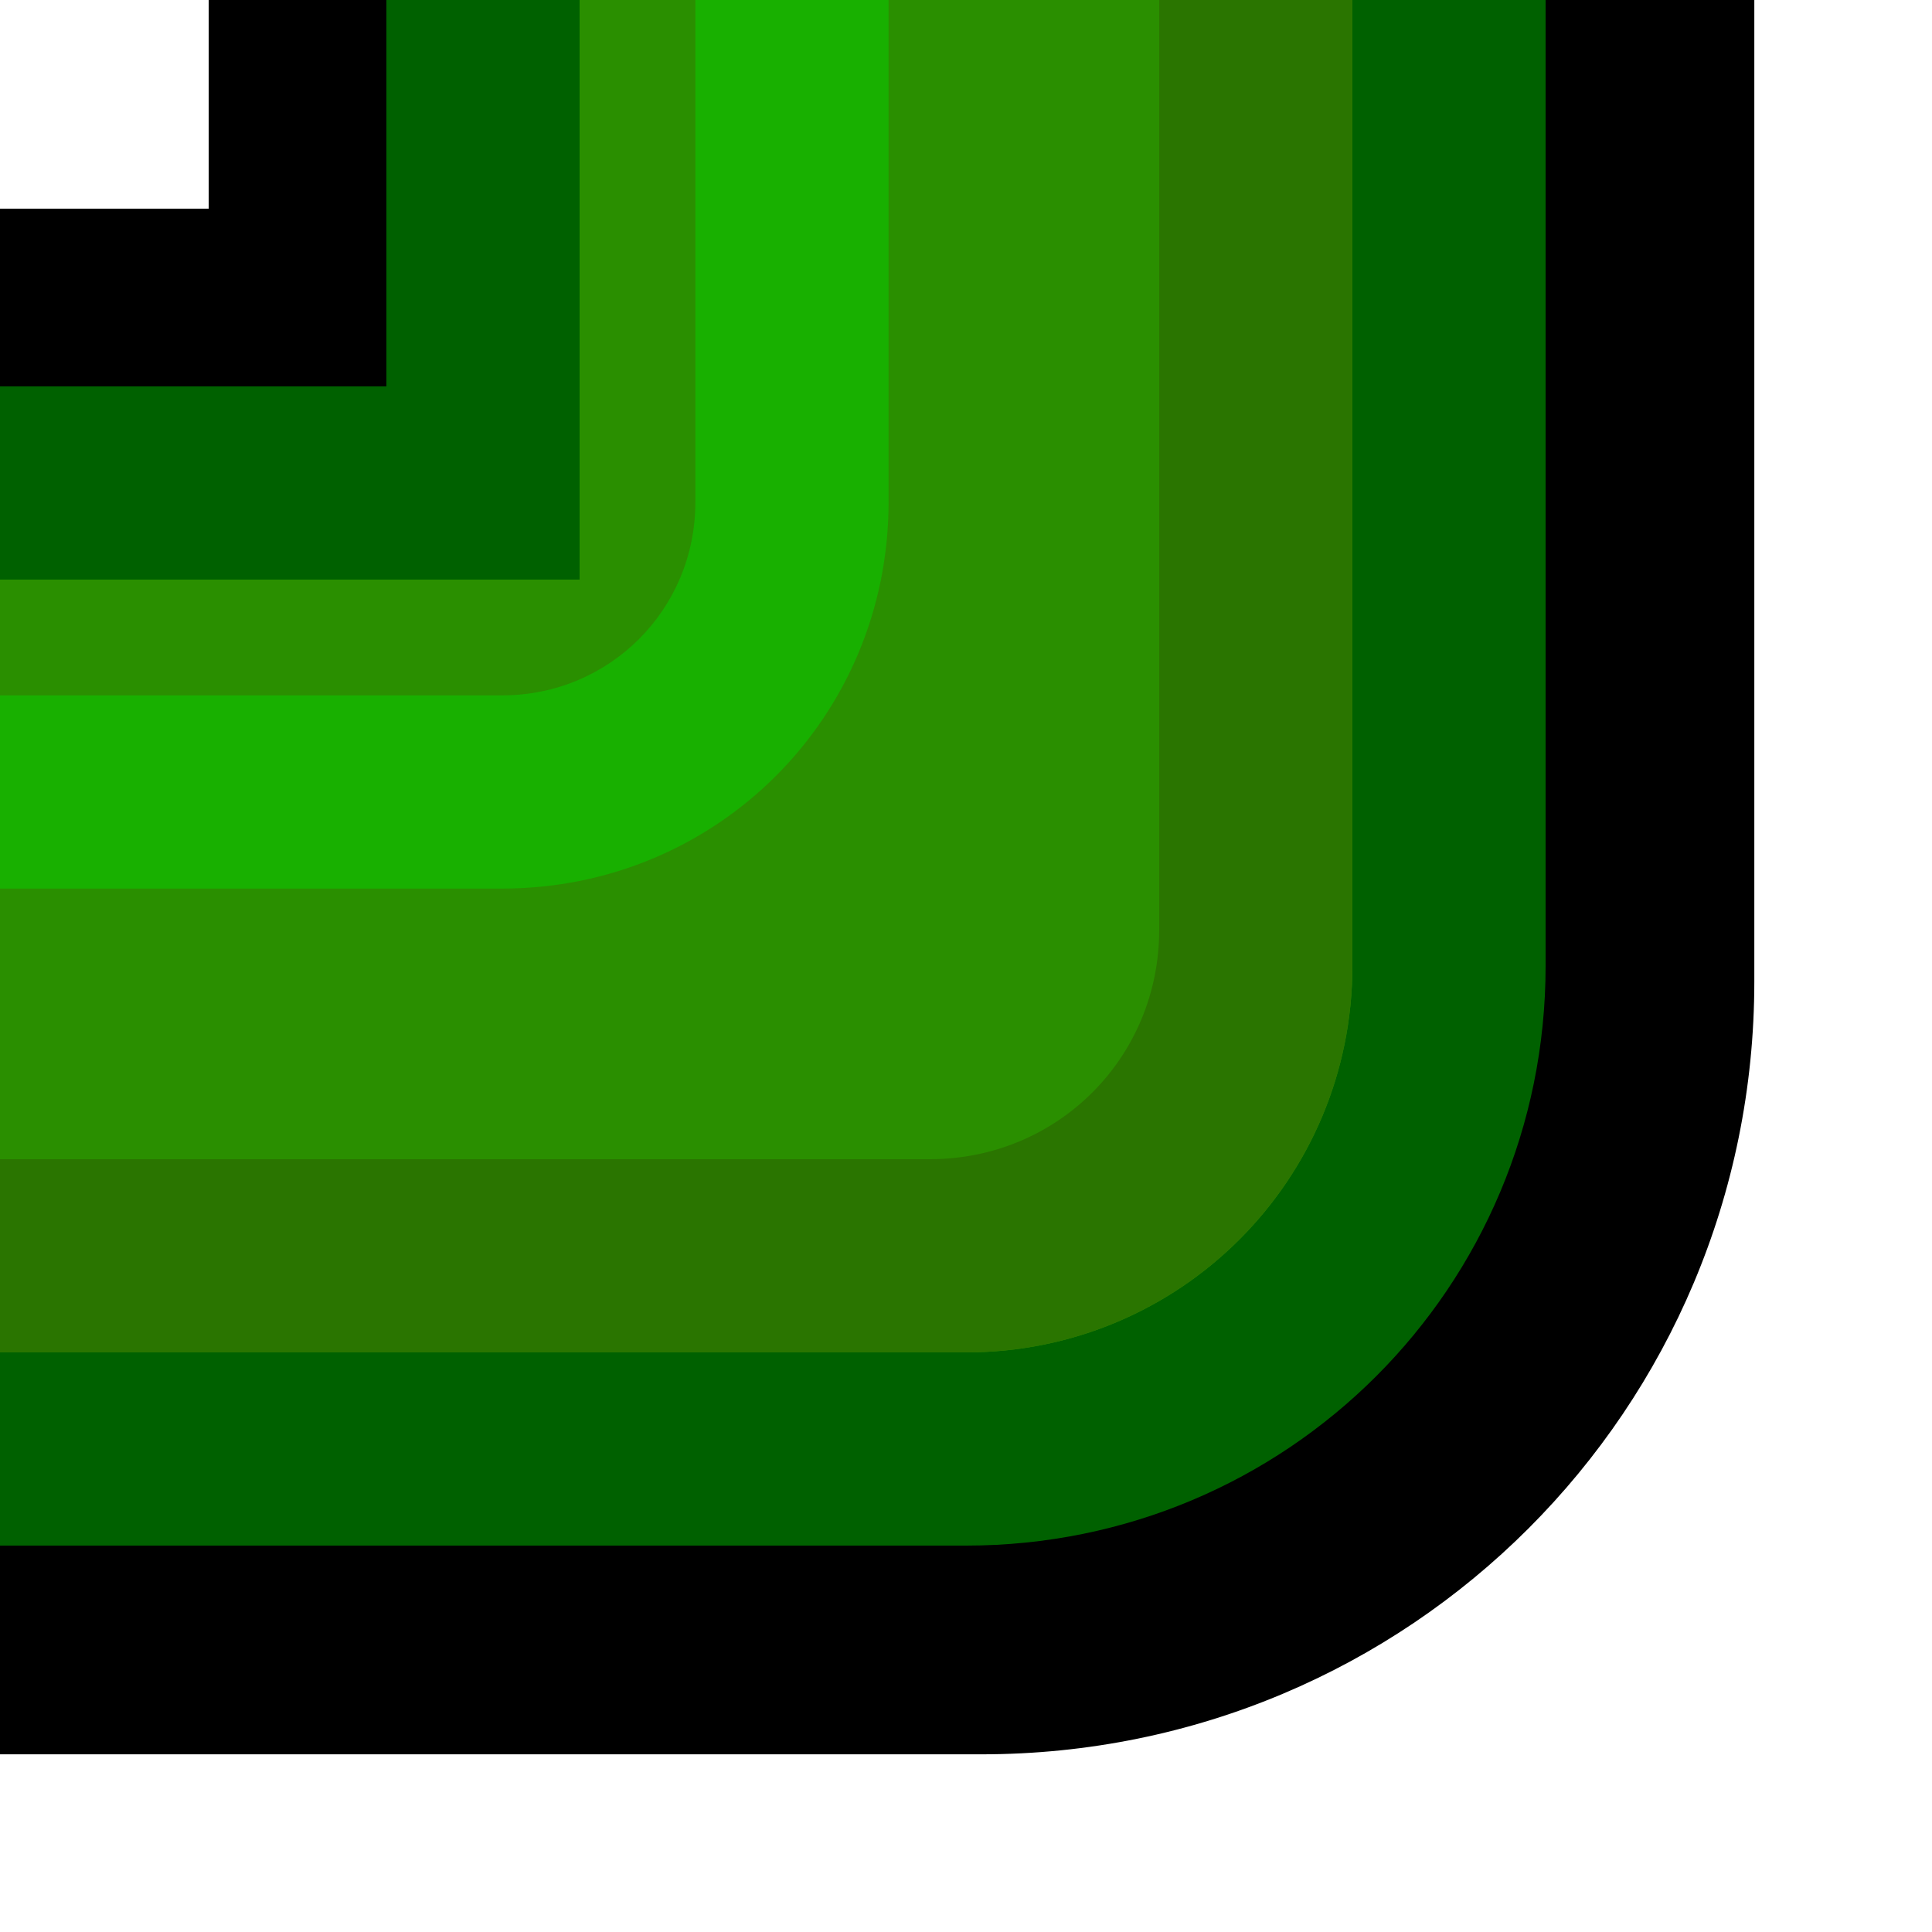
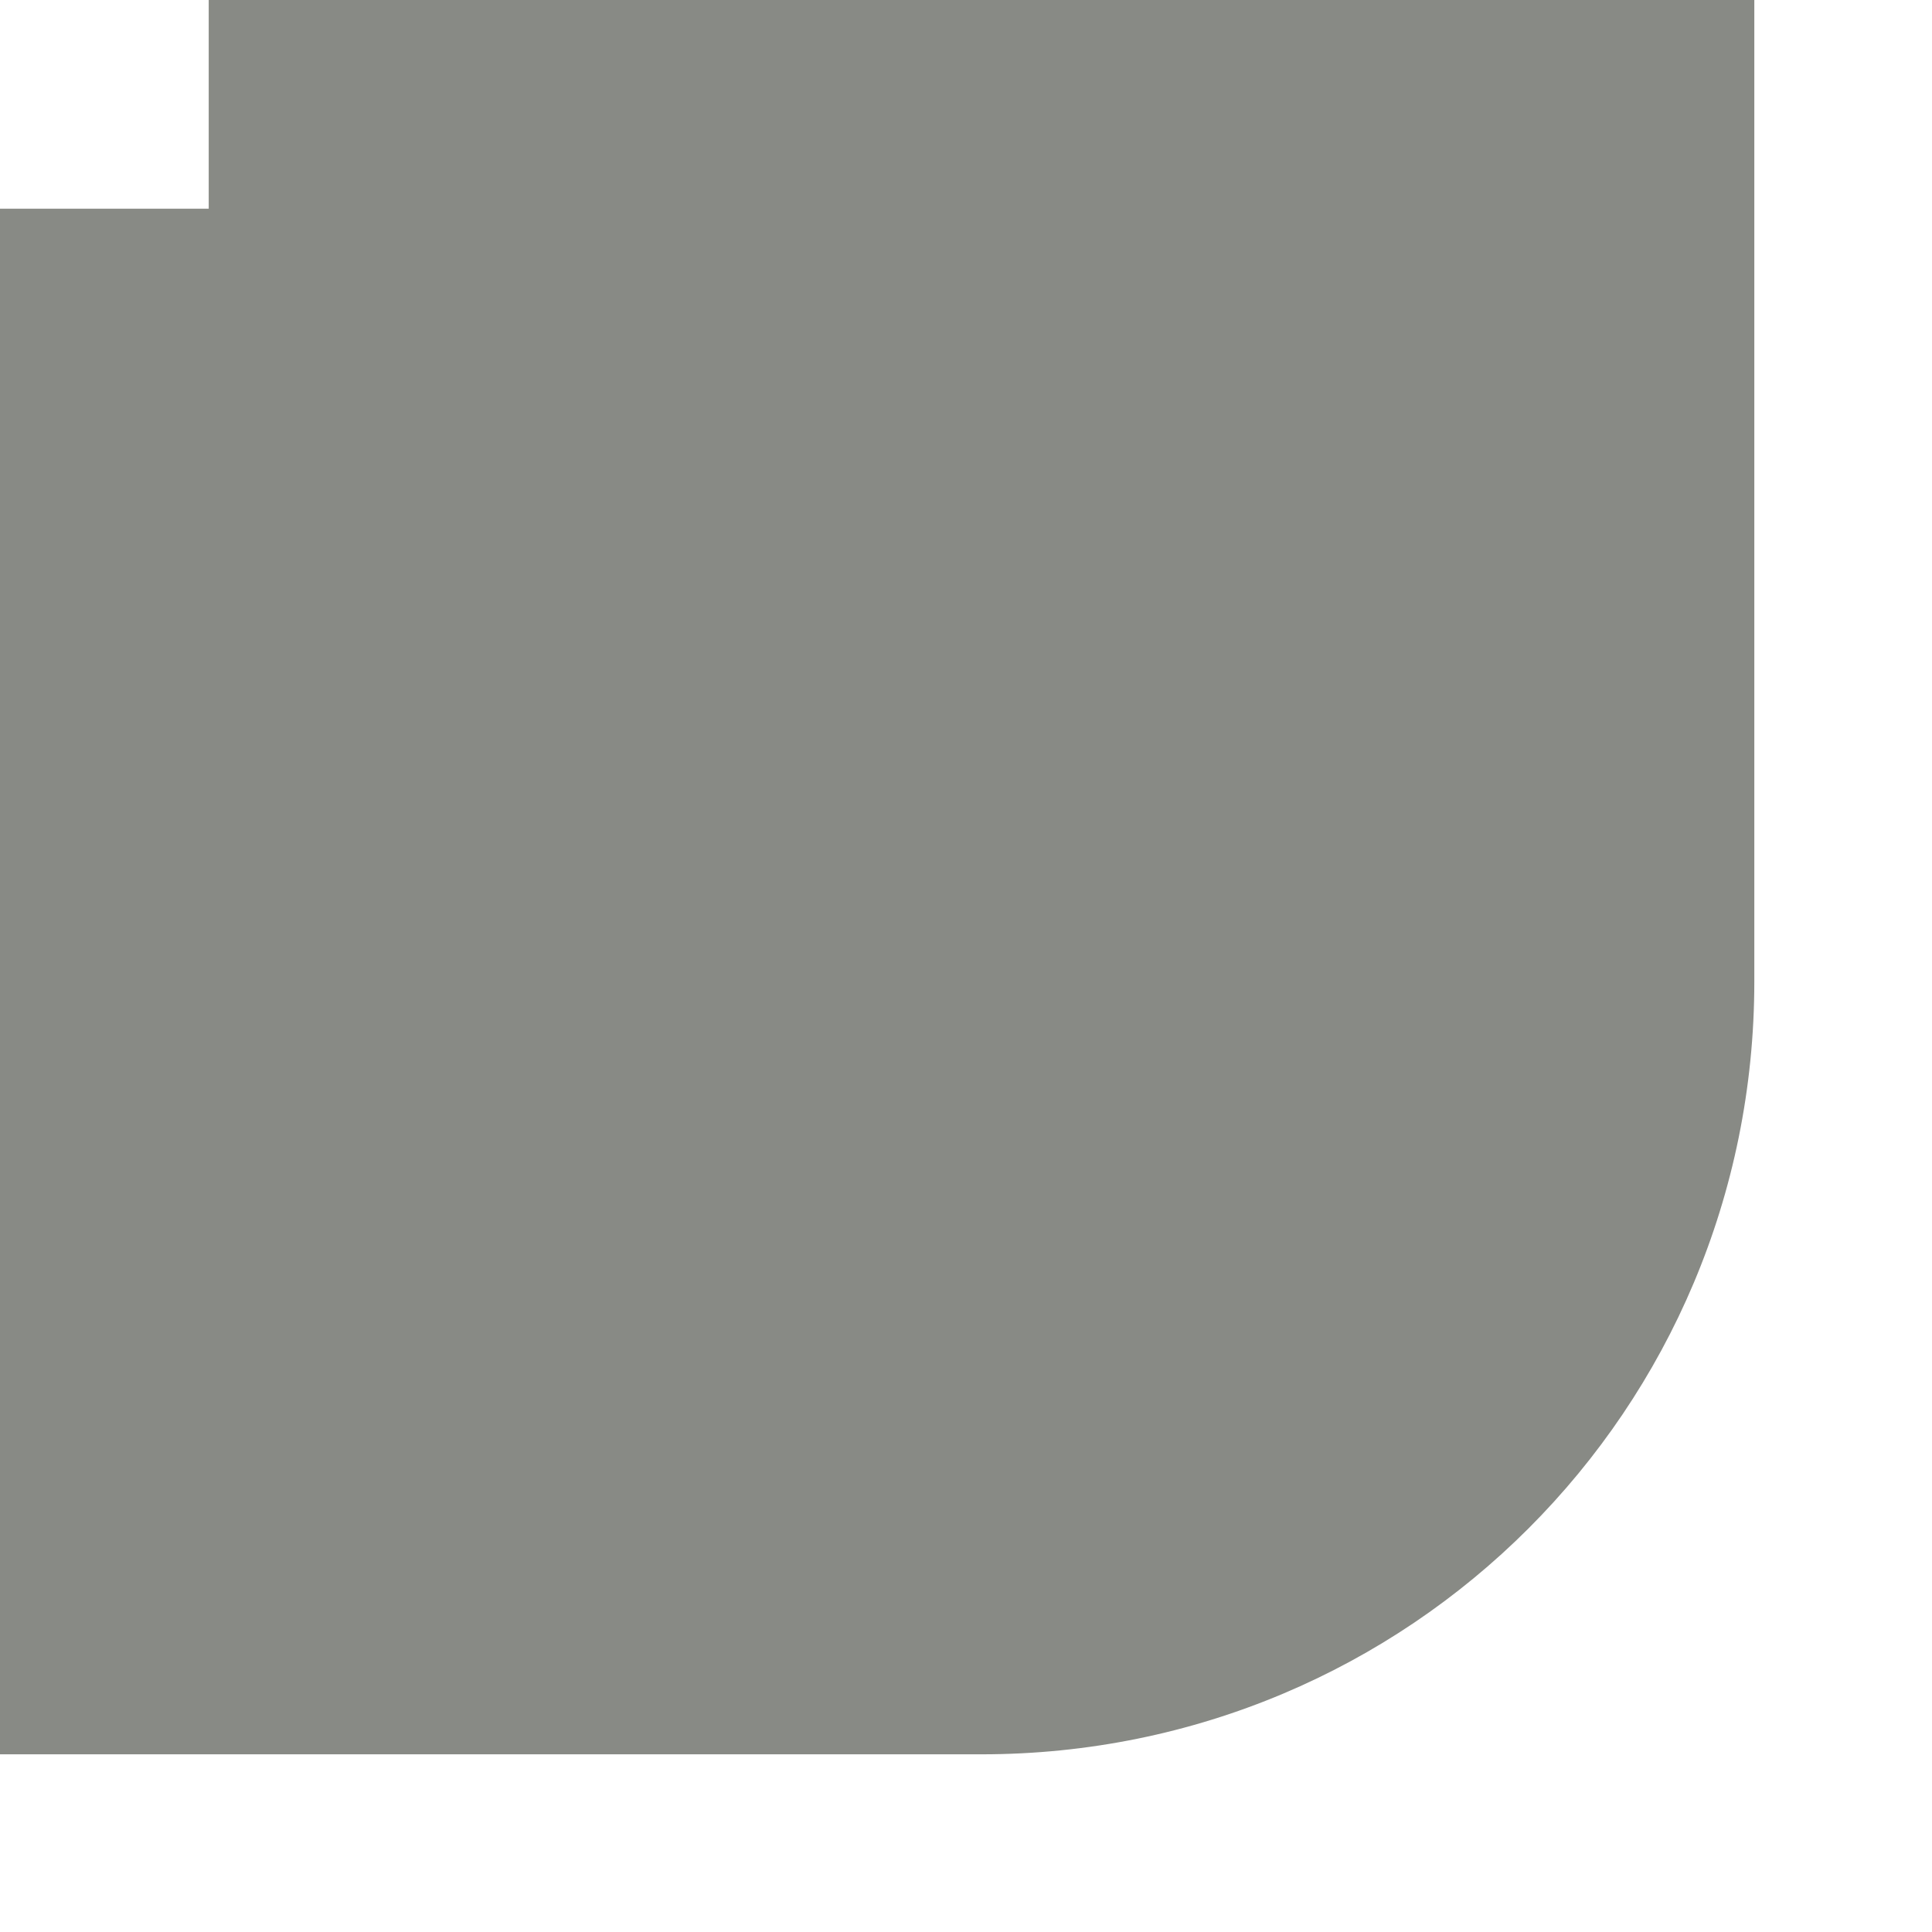
- <svg xmlns="http://www.w3.org/2000/svg" id="svg1" width="177.165px" height="177.165px">
+ <svg xmlns="http://www.w3.org/2000/svg" version="1.1" height="177.165px" width="177.165px" id="svg1">
  <defs id="defs3">
    <defs id="defs828">
      <defs id="defs829" />
      <defs id="defs837" />
    </defs>
  </defs>
-   <g id="g8273" transform="translate(-354.3307,1.525879e-5)">
-     <g id="g8257">
-       <path style="fill:#000000;fill-opacity:1;stroke:none;stroke-width:6.25;stroke-linecap:round;stroke-linejoin:round;stroke-miterlimit:4;stroke-dasharray:none;stroke-opacity:1" d="M -87.16,-512.357 C -126.42,-512.357 -158.026,-480.751 -158.026,-441.491 C -158.026,-264.326 -158.026,-87.16 -158.026,90.005 C -158.026,129.265 -126.42,160.871 -87.16,160.871 C 90.005,160.871 267.171,160.871 444.336,160.871 C 483.596,160.871 515.202,129.265 515.202,90.005 C 515.202,-87.16 515.202,-264.326 515.202,-441.491 C 515.202,-480.751 483.596,-512.357 444.336,-512.357 C 267.171,-512.357 90.005,-512.357 -87.16,-512.357 z M -16.294,-370.625 C 54.572,-370.625 125.438,-370.625 196.304,-370.625 C 196.304,-299.759 196.304,-228.893 196.304,-158.026 C 125.438,-158.026 54.572,-158.026 -16.294,-158.026 C -16.294,-228.893 -16.294,-299.759 -16.294,-370.625 z M 338.037,-370.625 C 349.848,-370.625 361.659,-370.625 373.47,-370.625 C 373.47,-299.759 373.47,-228.893 373.47,-158.026 C 361.659,-158.026 349.848,-158.026 338.037,-158.026 C 338.037,-228.893 338.037,-299.759 338.037,-370.625 z M -16.294,-16.294 C 54.572,-16.294 125.438,-16.294 196.304,-16.294 C 196.304,-4.483 196.304,7.328 196.304,19.139 C 125.438,19.139 54.572,19.139 -16.294,19.139 C -16.294,7.328 -16.294,-4.483 -16.294,-16.294 z M 338.037,-16.294 C 349.848,-16.294 361.659,-16.294 373.47,-16.294 C 373.47,-4.483 373.47,7.328 373.47,19.139 C 361.659,19.139 349.848,19.139 338.037,19.139 C 338.037,7.328 338.037,-4.483 338.037,-16.294 z " id="rect2083" />
-       <path style="fill:#006100;fill-opacity:1;stroke:none;stroke-width:6.25;stroke-linecap:round;stroke-linejoin:round;stroke-miterlimit:4;stroke-dasharray:none;stroke-opacity:1" d="M -88.583,-496.063 C -118.028,-496.063 -141.732,-472.358 -141.732,-442.913 L -141.732,88.583 C -141.732,118.028 -118.028,141.732 -88.583,141.732 L 442.913,141.732 C 472.358,141.732 496.063,118.028 496.063,88.583 L 496.063,-442.913 C 496.063,-472.358 472.358,-496.063 442.913,-496.063 L -88.583,-496.063 z M -35.433,-389.764 L 212.598,-389.764 L 212.598,-141.732 L -35.433,-141.732 L -35.433,-389.764 z M 318.898,-389.764 L 389.764,-389.764 L 389.764,-141.732 L 318.898,-141.732 L 318.898,-389.764 z M -35.433,-35.433 L 212.598,-35.433 L 212.598,35.433 L -35.433,35.433 L -35.433,-35.433 z M 318.898,-35.433 L 389.764,-35.433 L 389.764,35.433 L 318.898,35.433 L 318.898,-35.433 z " id="rect2055" />
-       <path style="fill:#2a8f00;fill-opacity:1;stroke:none;stroke-width:6.25;stroke-linecap:round;stroke-linejoin:round;stroke-miterlimit:4;stroke-dasharray:none;stroke-opacity:1" d="M -88.583,-478.346 C -108.213,-478.346 -124.016,-462.543 -124.016,-442.913 L -124.016,88.583 C -124.016,108.213 -108.213,124.016 -88.583,124.016 L 442.913,124.016 C 462.543,124.016 478.346,108.213 478.346,88.583 L 478.346,-442.913 C 478.346,-462.543 462.543,-478.346 442.913,-478.346 L -88.583,-478.346 z M -53.15,-407.48 L 230.315,-407.48 L 230.315,-124.016 L -53.15,-124.016 L -53.15,-407.48 z M 301.181,-407.48 L 407.48,-407.48 L 407.48,-124.016 L 301.181,-124.016 L 301.181,-407.48 z M -53.15,-53.15 L 230.315,-53.15 L 230.315,53.15 L -53.15,53.15 L -53.15,-53.15 z M 301.181,-53.15 L 407.48,-53.15 L 407.48,53.15 L 301.181,53.15 L 301.181,-53.15 z " id="rect2069" />
-       <path style="fill:#18b000;fill-opacity:1;stroke:none;stroke-width:6.25;stroke-linecap:round;stroke-linejoin:round;stroke-miterlimit:4;stroke-dasharray:none;stroke-opacity:1" d="M -77.967,-467.731 C -97.57,-467.731 -113.4,-451.901 -113.4,-432.298 L -113.4,63.765 C -113.4,78.336 -103.227,88.225 -90.701,93.662 C -93.663,90.523 -95.683,86.159 -95.683,81.482 L -95.683,-432.298 C -95.683,-442.018 -87.687,-450.014 -77.967,-450.014 L 435.813,-450.014 C 440.49,-450.014 444.854,-447.994 447.993,-445.031 C 442.556,-457.558 432.667,-467.731 418.096,-467.731 L -77.967,-467.731 z " id="rect5074" />
-       <path style="fill:#18b000;fill-opacity:1;stroke:none;stroke-width:6.25;stroke-linecap:round;stroke-linejoin:round;stroke-miterlimit:4;stroke-dasharray:none;stroke-opacity:1" d="M 235.948,-409.045 C 238.949,-405.865 240.931,-401.602 240.931,-396.865 L 240.931,-131.117 C 240.931,-121.27 233.061,-113.4 223.214,-113.4 L -42.534,-113.4 C -47.272,-113.4 -51.534,-115.382 -54.714,-118.383 C -49.277,-105.856 -39.388,-95.683 -24.817,-95.683 L 223.214,-95.683 C 242.817,-95.683 258.647,-111.513 258.647,-131.117 L 258.647,-379.148 C 258.647,-393.719 248.475,-403.608 235.948,-409.045 z " id="rect5084" />
-       <path style="fill:#18b000;fill-opacity:1;stroke:none;stroke-width:6.25;stroke-linecap:round;stroke-linejoin:round;stroke-miterlimit:4;stroke-dasharray:none;stroke-opacity:1" d="M 413.113,-409.045 C 416.114,-405.865 418.096,-401.602 418.096,-396.865 L 418.096,-131.117 C 418.096,-121.27 410.226,-113.4 400.38,-113.4 L 311.797,-113.4 C 307.059,-113.4 302.796,-115.382 299.617,-118.383 C 305.049,-105.867 314.955,-95.683 329.513,-95.683 L 400.38,-95.683 C 419.965,-95.683 435.813,-111.531 435.813,-131.117 L 435.813,-379.148 C 435.813,-393.706 425.629,-403.613 413.113,-409.045 z " id="rect5815" />
-       <path style="fill:#18b000;fill-opacity:1;stroke:none;stroke-width:6.25;stroke-linecap:round;stroke-linejoin:round;stroke-miterlimit:4;stroke-dasharray:none;stroke-opacity:1" d="M 413.113,-54.714 C 416.114,-51.534 418.096,-47.272 418.096,-42.534 L 418.096,46.049 C 418.096,55.895 410.226,63.765 400.38,63.765 L 311.797,63.765 C 307.059,63.765 302.796,61.784 299.617,58.783 C 305.08,71.37 314.872,81.482 329.513,81.482 L 400.38,81.482 C 420.077,81.482 435.813,65.747 435.813,46.049 L 435.813,-24.817 C 435.813,-39.459 425.701,-49.251 413.113,-54.714 z " id="rect5817" />
-       <path style="fill:#18b000;fill-opacity:1;stroke:none;stroke-width:6.25;stroke-linecap:round;stroke-linejoin:round;stroke-miterlimit:4;stroke-dasharray:none;stroke-opacity:1" d="M 235.948,-54.714 C 238.949,-51.534 240.931,-47.272 240.931,-42.534 C 240.931,-13.006 240.931,16.521 240.931,46.049 C 240.931,55.895 233.061,63.765 223.214,63.765 C 134.631,63.765 46.049,63.765 -42.534,63.765 C -47.272,63.765 -51.534,61.784 -54.714,58.783 C -49.251,71.37 -39.459,81.482 -24.817,81.482 C 57.86,81.482 140.537,81.482 223.214,81.482 C 242.912,81.482 258.647,65.747 258.647,46.049 C 258.647,22.427 258.647,-1.195 258.647,-24.817 C 258.647,-39.459 248.535,-49.251 235.948,-54.714 z " id="rect5819" />
-       <path style="fill:#2a7500;fill-opacity:1;stroke:none;stroke-width:6.25;stroke-linecap:round;stroke-linejoin:round;stroke-miterlimit:4;stroke-dasharray:none;stroke-opacity:1" d="M 439.592,-478.346 C 451.31,-478.346 460.63,-469.026 460.63,-457.308 C 460.63,-276.452 460.63,-95.595 460.63,85.261 C 460.63,96.979 451.31,106.299 439.592,106.299 C 258.735,106.299 77.879,106.299 -102.977,106.299 C -114.696,106.299 -124.016,96.979 -124.016,85.261 C -124.016,86.368 -124.016,87.475 -124.016,88.583 C -124.016,108.213 -108.213,124.016 -88.583,124.016 C 88.583,124.016 265.748,124.016 442.913,124.016 C 462.543,124.016 478.346,108.213 478.346,88.583 C 478.346,-88.583 478.346,-265.748 478.346,-442.913 C 478.346,-462.543 462.543,-478.346 442.913,-478.346 C 441.806,-478.346 440.699,-478.346 439.592,-478.346 z " id="path6556" />
-       <path style="fill:#2a7500;fill-opacity:1;stroke:none;stroke-width:6.25;stroke-linecap:round;stroke-linejoin:round;stroke-miterlimit:4;stroke-dasharray:none;stroke-opacity:1" d="M -49.828,-70.866 C -61.546,-70.866 -70.866,-61.546 -70.866,-49.828 L -70.866,32.111 C -70.866,42.561 -63.084,50.296 -53.15,52.042 L -53.15,-53.15 L 229.208,-53.15 C 227.461,-63.084 219.726,-70.866 209.277,-70.866 L -49.828,-70.866 z " id="rect7287" />
-       <path style="fill:#2a7500;fill-opacity:1;stroke:none;stroke-width:6.25;stroke-linecap:round;stroke-linejoin:round;stroke-miterlimit:4;stroke-dasharray:none;stroke-opacity:1" d="M -49.828,-425.197 C -61.546,-425.197 -70.866,-415.877 -70.866,-404.158 L -70.866,-145.054 C -70.866,-134.604 -63.084,-126.869 -53.15,-125.123 L -53.15,-407.48 L 229.208,-407.48 C 227.461,-417.414 219.726,-425.197 209.277,-425.197 L -49.828,-425.197 z " id="rect7289" />
-       <path style="fill:#2a7500;fill-opacity:1;stroke:none;stroke-width:6.25;stroke-linecap:round;stroke-linejoin:round;stroke-miterlimit:4;stroke-dasharray:none;stroke-opacity:1" d="M 304.503,-425.197 C 292.785,-425.197 283.465,-415.877 283.465,-404.158 L 283.465,-145.054 C 283.465,-134.604 291.247,-126.869 301.181,-125.123 L 301.181,-407.48 L 406.373,-407.48 C 404.627,-417.414 396.892,-425.197 386.442,-425.197 L 304.503,-425.197 z " id="rect7291" />
-       <path style="fill:#2a7500;fill-opacity:1;stroke:none;stroke-width:6.25;stroke-linecap:round;stroke-linejoin:round;stroke-miterlimit:4;stroke-dasharray:none;stroke-opacity:1" d="M 304.503,-70.866 C 292.785,-70.866 283.465,-61.546 283.465,-49.828 L 283.465,32.111 C 283.465,42.561 291.247,50.296 301.181,52.042 L 301.181,-53.15 L 406.373,-53.15 C 404.627,-63.084 396.892,-70.866 386.442,-70.866 L 304.503,-70.866 z " id="rect7293" />
+   <g style="fill:#888a85;fill-opacity:1" transform="translate(-354.3307,1.525879e-5)" id="g8273">
+     <g style="fill:#888a85;fill-opacity:1" id="g8257">
+       <path id="rect2083" d="M -87.16,-512.357 C -126.42,-512.357 -158.026,-480.751 -158.026,-441.491 C -158.026,-264.326 -158.026,-87.16 -158.026,90.005 C -158.026,129.265 -126.42,160.871 -87.16,160.871 C 90.005,160.871 267.171,160.871 444.336,160.871 C 483.596,160.871 515.202,129.265 515.202,90.005 C 515.202,-87.16 515.202,-264.326 515.202,-441.491 C 515.202,-480.751 483.596,-512.357 444.336,-512.357 C 267.171,-512.357 90.005,-512.357 -87.16,-512.357 z M -16.294,-370.625 C 54.572,-370.625 125.438,-370.625 196.304,-370.625 C 196.304,-299.759 196.304,-228.893 196.304,-158.026 C 125.438,-158.026 54.572,-158.026 -16.294,-158.026 C -16.294,-228.893 -16.294,-299.759 -16.294,-370.625 z M 338.037,-370.625 C 349.848,-370.625 361.659,-370.625 373.47,-370.625 C 373.47,-299.759 373.47,-228.893 373.47,-158.026 C 361.659,-158.026 349.848,-158.026 338.037,-158.026 C 338.037,-228.893 338.037,-299.759 338.037,-370.625 z M -16.294,-16.294 C 54.572,-16.294 125.438,-16.294 196.304,-16.294 C 196.304,-4.483 196.304,7.328 196.304,19.139 C 125.438,19.139 54.572,19.139 -16.294,19.139 C -16.294,7.328 -16.294,-4.483 -16.294,-16.294 z M 338.037,-16.294 C 349.848,-16.294 361.659,-16.294 373.47,-16.294 C 373.47,-4.483 373.47,7.328 373.47,19.139 C 361.659,19.139 349.848,19.139 338.037,19.139 C 338.037,7.328 338.037,-4.483 338.037,-16.294 z " style="fill:#888a85;fill-opacity:1;stroke:none;stroke-width:6.25;stroke-linecap:round;stroke-linejoin:round;stroke-miterlimit:4;stroke-dasharray:none;stroke-opacity:1" />
+       <path id="rect2055" d="M -88.583,-496.063 C -118.028,-496.063 -141.732,-472.358 -141.732,-442.913 L -141.732,88.583 C -141.732,118.028 -118.028,141.732 -88.583,141.732 L 442.913,141.732 C 472.358,141.732 496.063,118.028 496.063,88.583 L 496.063,-442.913 C 496.063,-472.358 472.358,-496.063 442.913,-496.063 L -88.583,-496.063 z M -35.433,-389.764 L 212.598,-389.764 L 212.598,-141.732 L -35.433,-141.732 L -35.433,-389.764 z M 318.898,-389.764 L 389.764,-389.764 L 389.764,-141.732 L 318.898,-141.732 L 318.898,-389.764 z M -35.433,-35.433 L 212.598,-35.433 L 212.598,35.433 L -35.433,35.433 L -35.433,-35.433 z M 318.898,-35.433 L 389.764,-35.433 L 389.764,35.433 L 318.898,35.433 L 318.898,-35.433 z " style="fill:#888a85;fill-opacity:1;stroke:none;stroke-width:6.25;stroke-linecap:round;stroke-linejoin:round;stroke-miterlimit:4;stroke-dasharray:none;stroke-opacity:1" />
+       <path id="rect2069" d="M -88.583,-478.346 C -108.213,-478.346 -124.016,-462.543 -124.016,-442.913 L -124.016,88.583 C -124.016,108.213 -108.213,124.016 -88.583,124.016 L 442.913,124.016 C 462.543,124.016 478.346,108.213 478.346,88.583 L 478.346,-442.913 C 478.346,-462.543 462.543,-478.346 442.913,-478.346 L -88.583,-478.346 z M -53.15,-407.48 L 230.315,-407.48 L 230.315,-124.016 L -53.15,-124.016 L -53.15,-407.48 z M 301.181,-407.48 L 407.48,-407.48 L 407.48,-124.016 L 301.181,-124.016 L 301.181,-407.48 z M -53.15,-53.15 L 230.315,-53.15 L 230.315,53.15 L -53.15,53.15 L -53.15,-53.15 z M 301.181,-53.15 L 407.48,-53.15 L 407.48,53.15 L 301.181,53.15 L 301.181,-53.15 z " style="fill:#888a85;fill-opacity:1;stroke:none;stroke-width:6.25;stroke-linecap:round;stroke-linejoin:round;stroke-miterlimit:4;stroke-dasharray:none;stroke-opacity:1" />
+       <path id="rect5074" d="M -77.967,-467.731 C -97.57,-467.731 -113.4,-451.901 -113.4,-432.298 L -113.4,63.765 C -113.4,78.336 -103.227,88.225 -90.701,93.662 C -93.663,90.523 -95.683,86.159 -95.683,81.482 L -95.683,-432.298 C -95.683,-442.018 -87.687,-450.014 -77.967,-450.014 L 435.813,-450.014 C 440.49,-450.014 444.854,-447.994 447.993,-445.031 C 442.556,-457.558 432.667,-467.731 418.096,-467.731 L -77.967,-467.731 z " style="fill:#888a85;fill-opacity:1;stroke:none;stroke-width:6.25;stroke-linecap:round;stroke-linejoin:round;stroke-miterlimit:4;stroke-dasharray:none;stroke-opacity:1" />
+       <path id="rect5084" d="M 235.948,-409.045 C 238.949,-405.865 240.931,-401.602 240.931,-396.865 L 240.931,-131.117 C 240.931,-121.27 233.061,-113.4 223.214,-113.4 L -42.534,-113.4 C -47.272,-113.4 -51.534,-115.382 -54.714,-118.383 C -49.277,-105.856 -39.388,-95.683 -24.817,-95.683 L 223.214,-95.683 C 242.817,-95.683 258.647,-111.513 258.647,-131.117 L 258.647,-379.148 C 258.647,-393.719 248.475,-403.608 235.948,-409.045 z " style="fill:#888a85;fill-opacity:1;stroke:none;stroke-width:6.25;stroke-linecap:round;stroke-linejoin:round;stroke-miterlimit:4;stroke-dasharray:none;stroke-opacity:1" />
+       <path id="rect5815" d="M 413.113,-409.045 C 416.114,-405.865 418.096,-401.602 418.096,-396.865 L 418.096,-131.117 C 418.096,-121.27 410.226,-113.4 400.38,-113.4 L 311.797,-113.4 C 307.059,-113.4 302.796,-115.382 299.617,-118.383 C 305.049,-105.867 314.955,-95.683 329.513,-95.683 L 400.38,-95.683 C 419.965,-95.683 435.813,-111.531 435.813,-131.117 L 435.813,-379.148 C 435.813,-393.706 425.629,-403.613 413.113,-409.045 z " style="fill:#888a85;fill-opacity:1;stroke:none;stroke-width:6.25;stroke-linecap:round;stroke-linejoin:round;stroke-miterlimit:4;stroke-dasharray:none;stroke-opacity:1" />
+       <path id="rect5817" d="M 413.113,-54.714 C 416.114,-51.534 418.096,-47.272 418.096,-42.534 L 418.096,46.049 C 418.096,55.895 410.226,63.765 400.38,63.765 L 311.797,63.765 C 307.059,63.765 302.796,61.784 299.617,58.783 C 305.08,71.37 314.872,81.482 329.513,81.482 L 400.38,81.482 C 420.077,81.482 435.813,65.747 435.813,46.049 L 435.813,-24.817 C 435.813,-39.459 425.701,-49.251 413.113,-54.714 z " style="fill:#888a85;fill-opacity:1;stroke:none;stroke-width:6.25;stroke-linecap:round;stroke-linejoin:round;stroke-miterlimit:4;stroke-dasharray:none;stroke-opacity:1" />
+       <path id="rect5819" d="M 235.948,-54.714 C 238.949,-51.534 240.931,-47.272 240.931,-42.534 C 240.931,-13.006 240.931,16.521 240.931,46.049 C 240.931,55.895 233.061,63.765 223.214,63.765 C 134.631,63.765 46.049,63.765 -42.534,63.765 C -47.272,63.765 -51.534,61.784 -54.714,58.783 C -49.251,71.37 -39.459,81.482 -24.817,81.482 C 57.86,81.482 140.537,81.482 223.214,81.482 C 242.912,81.482 258.647,65.747 258.647,46.049 C 258.647,22.427 258.647,-1.195 258.647,-24.817 C 258.647,-39.459 248.535,-49.251 235.948,-54.714 z " style="fill:#888a85;fill-opacity:1;stroke:none;stroke-width:6.25;stroke-linecap:round;stroke-linejoin:round;stroke-miterlimit:4;stroke-dasharray:none;stroke-opacity:1" />
+       <path id="path6556" d="M 439.592,-478.346 C 451.31,-478.346 460.63,-469.026 460.63,-457.308 C 460.63,-276.452 460.63,-95.595 460.63,85.261 C 460.63,96.979 451.31,106.299 439.592,106.299 C 258.735,106.299 77.879,106.299 -102.977,106.299 C -114.696,106.299 -124.016,96.979 -124.016,85.261 C -124.016,86.368 -124.016,87.475 -124.016,88.583 C -124.016,108.213 -108.213,124.016 -88.583,124.016 C 88.583,124.016 265.748,124.016 442.913,124.016 C 462.543,124.016 478.346,108.213 478.346,88.583 C 478.346,-88.583 478.346,-265.748 478.346,-442.913 C 478.346,-462.543 462.543,-478.346 442.913,-478.346 C 441.806,-478.346 440.699,-478.346 439.592,-478.346 z " style="fill:#888a85;fill-opacity:1;stroke:none;stroke-width:6.25;stroke-linecap:round;stroke-linejoin:round;stroke-miterlimit:4;stroke-dasharray:none;stroke-opacity:1" />
+       <path id="rect7287" d="M -49.828,-70.866 C -61.546,-70.866 -70.866,-61.546 -70.866,-49.828 L -70.866,32.111 C -70.866,42.561 -63.084,50.296 -53.15,52.042 L -53.15,-53.15 L 229.208,-53.15 C 227.461,-63.084 219.726,-70.866 209.277,-70.866 L -49.828,-70.866 z " style="fill:#888a85;fill-opacity:1;stroke:none;stroke-width:6.25;stroke-linecap:round;stroke-linejoin:round;stroke-miterlimit:4;stroke-dasharray:none;stroke-opacity:1" />
+       <path id="rect7289" d="M -49.828,-425.197 C -61.546,-425.197 -70.866,-415.877 -70.866,-404.158 L -70.866,-145.054 C -70.866,-134.604 -63.084,-126.869 -53.15,-125.123 L -53.15,-407.48 L 229.208,-407.48 C 227.461,-417.414 219.726,-425.197 209.277,-425.197 L -49.828,-425.197 z " style="fill:#888a85;fill-opacity:1;stroke:none;stroke-width:6.25;stroke-linecap:round;stroke-linejoin:round;stroke-miterlimit:4;stroke-dasharray:none;stroke-opacity:1" />
+       <path id="rect7291" d="M 304.503,-425.197 C 292.785,-425.197 283.465,-415.877 283.465,-404.158 L 283.465,-145.054 C 283.465,-134.604 291.247,-126.869 301.181,-125.123 L 301.181,-407.48 L 406.373,-407.48 C 404.627,-417.414 396.892,-425.197 386.442,-425.197 L 304.503,-425.197 z " style="fill:#888a85;fill-opacity:1;stroke:none;stroke-width:6.25;stroke-linecap:round;stroke-linejoin:round;stroke-miterlimit:4;stroke-dasharray:none;stroke-opacity:1" />
+       <path id="rect7293" d="M 304.503,-70.866 C 292.785,-70.866 283.465,-61.546 283.465,-49.828 L 283.465,32.111 C 283.465,42.561 291.247,50.296 301.181,52.042 L 301.181,-53.15 L 406.373,-53.15 C 404.627,-63.084 396.892,-70.866 386.442,-70.866 L 304.503,-70.866 z " style="fill:#888a85;fill-opacity:1;stroke:none;stroke-width:6.25;stroke-linecap:round;stroke-linejoin:round;stroke-miterlimit:4;stroke-dasharray:none;stroke-opacity:1" />
    </g>
  </g>
</svg>
